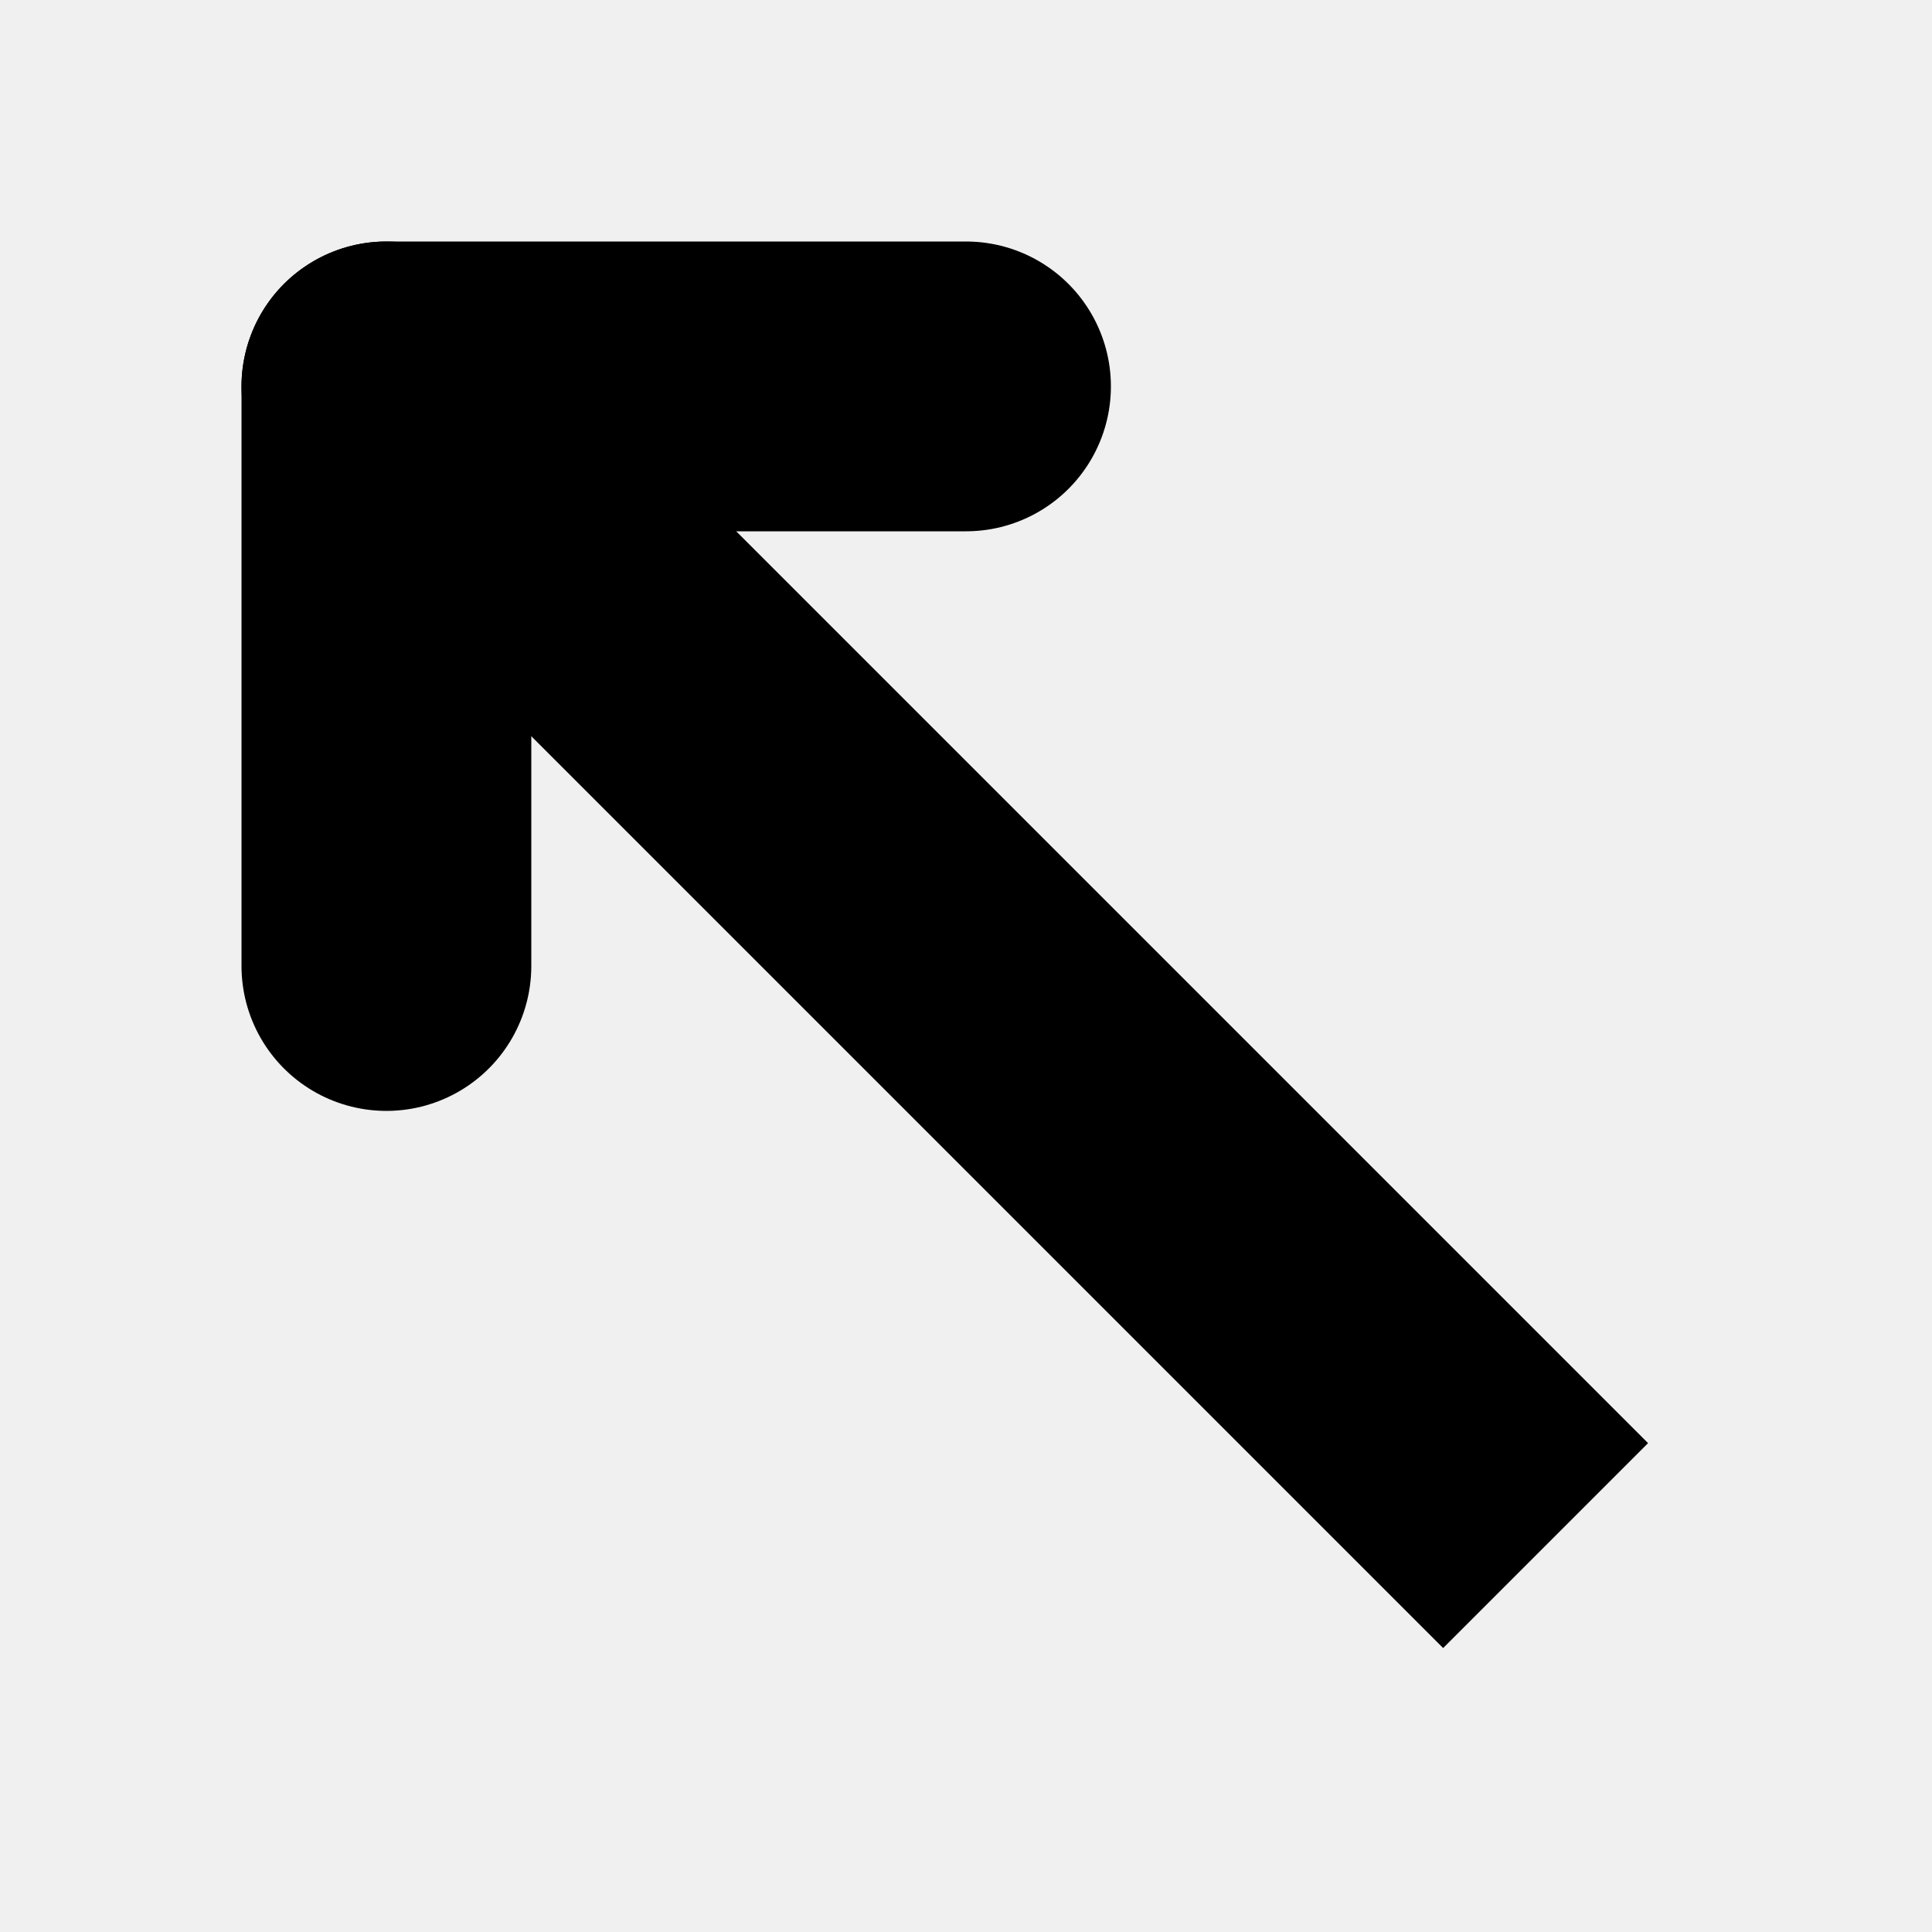
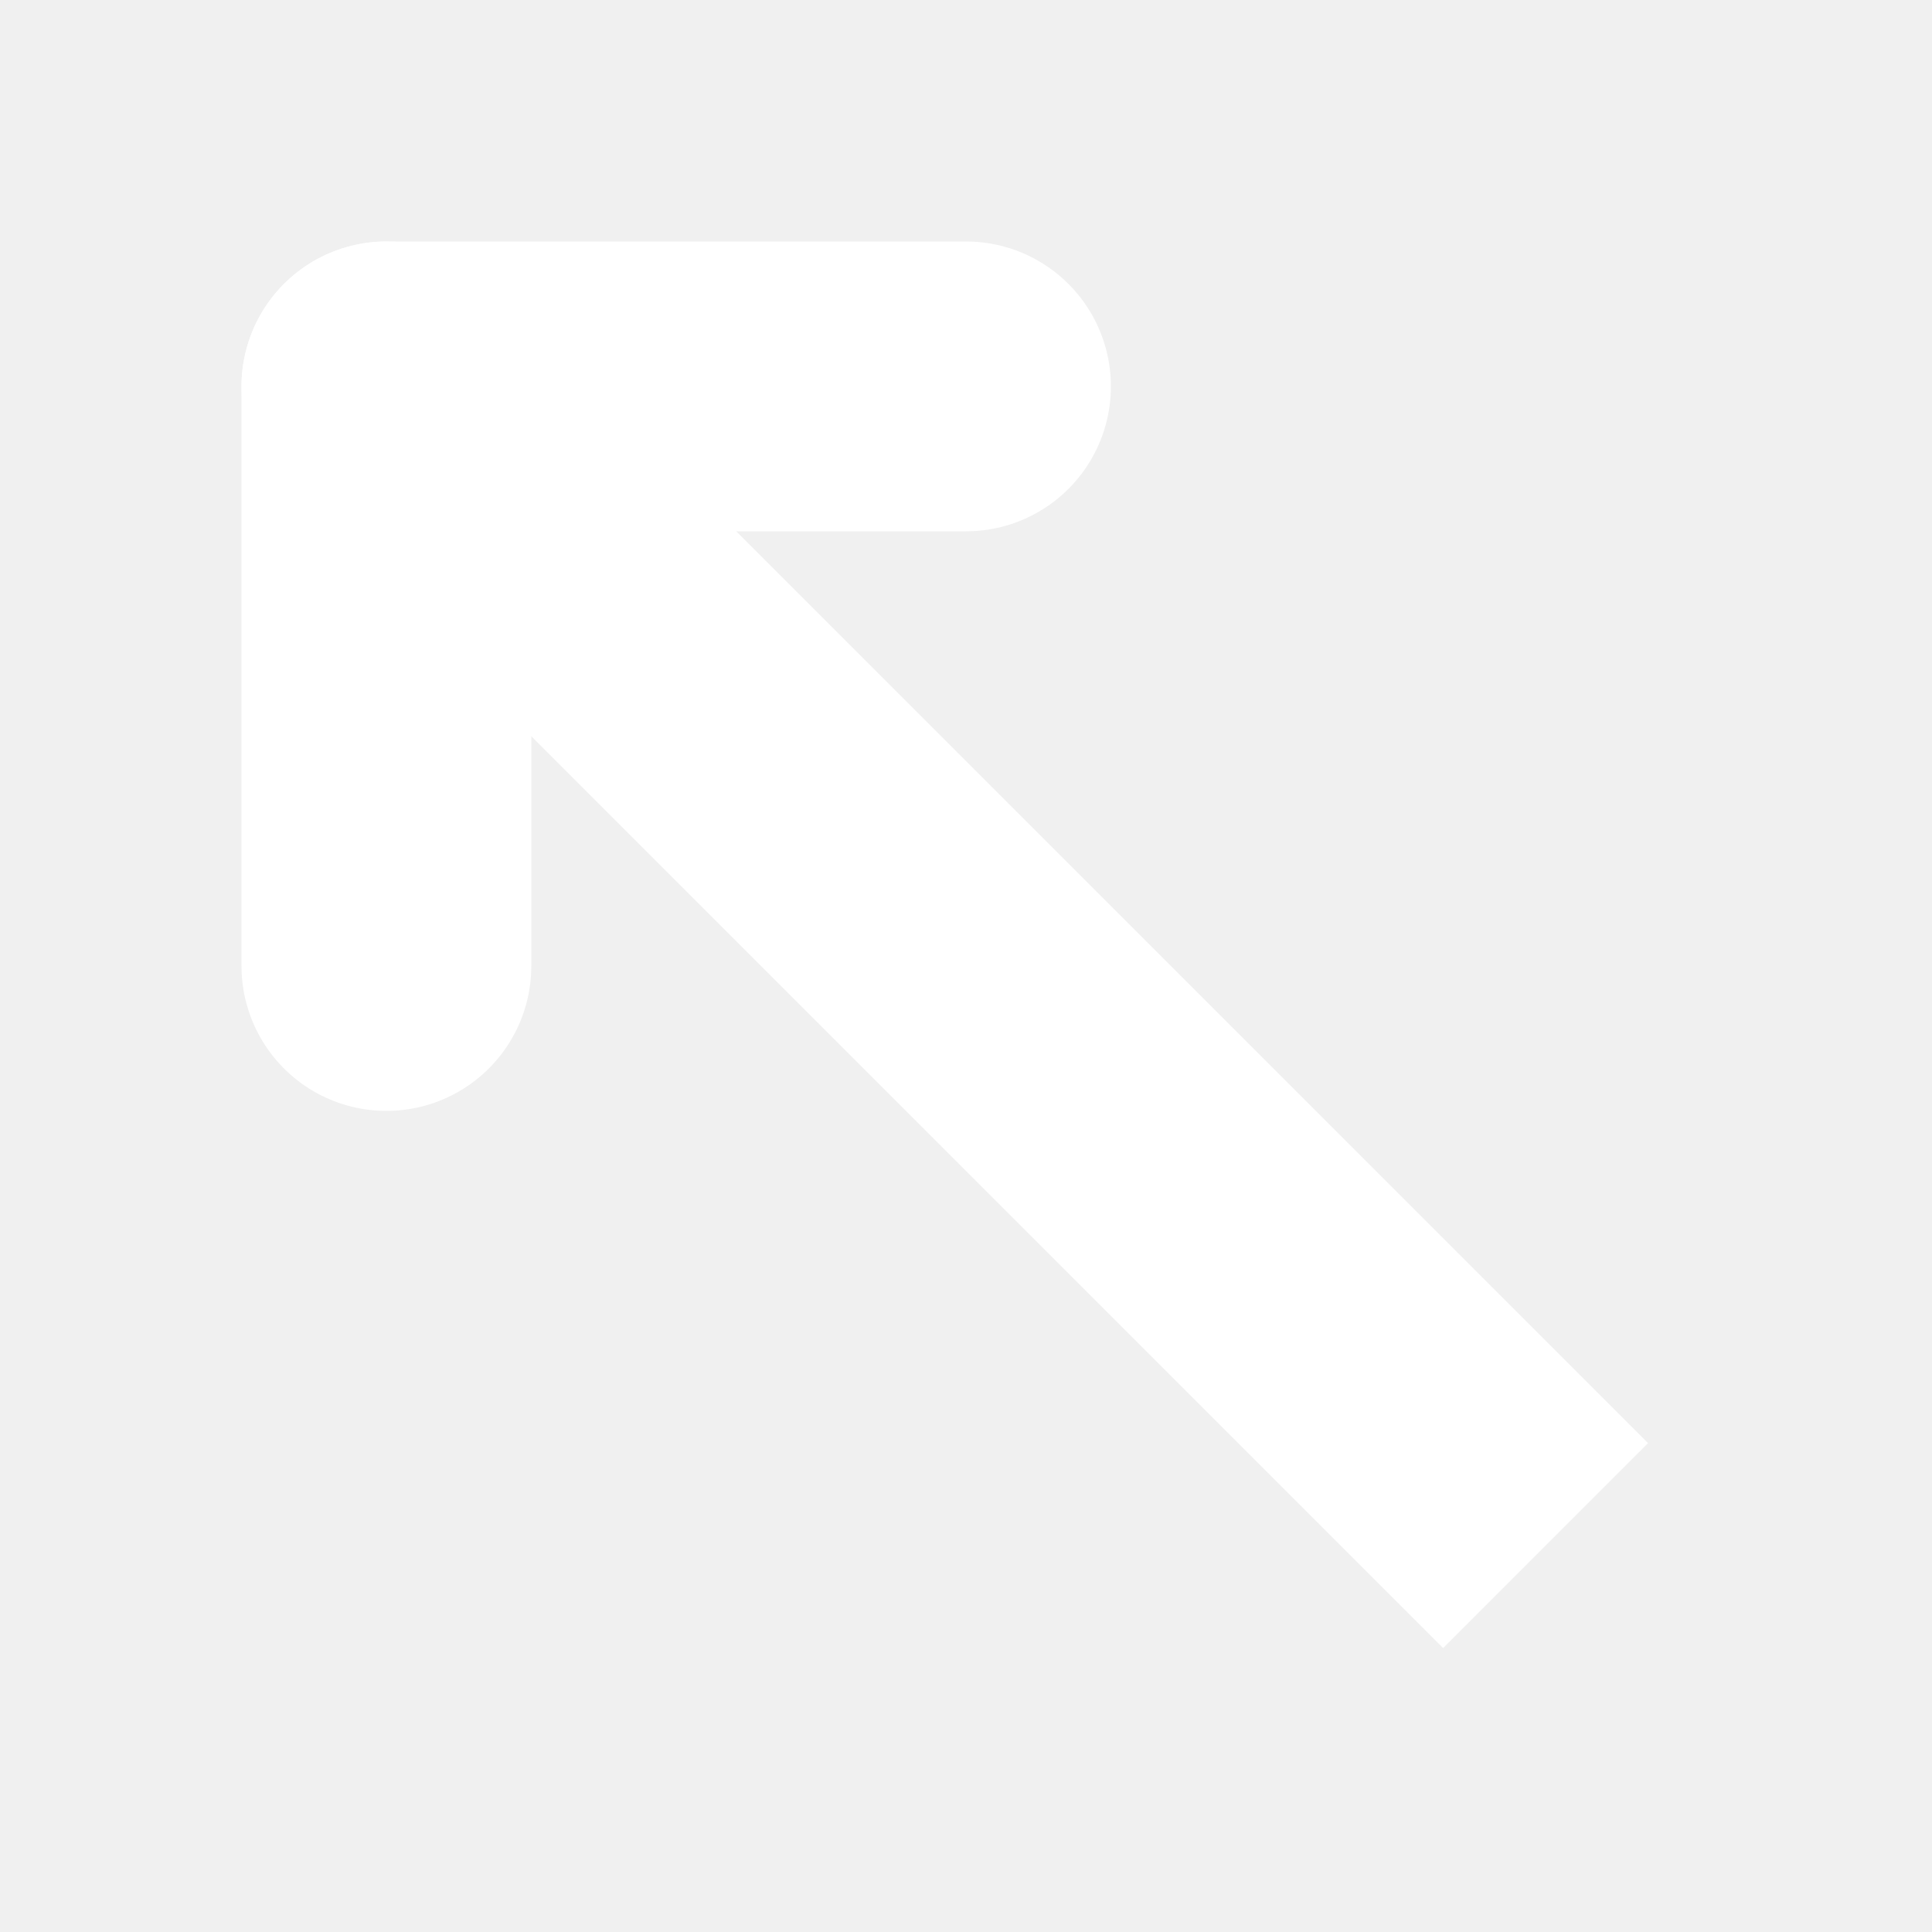
<svg xmlns="http://www.w3.org/2000/svg" width="100" height="100" viewBox="0 0 100 100">
-   <line x1="80" y1="80" x2="20" y2="20" stroke="black" stroke-width="15" />
-   <line x1="20" y1="20" x2="50" y2="20" stroke="black" stroke-width="15" stroke-linecap="round" />
-   <line x1="20" y1="20" x2="20" y2="50" stroke="black" stroke-width="15" stroke-linecap="round" />
+   <line x1="80" y1="80" x2="20" y2="20" stroke="white" stroke-width="15" />
+   <line x1="20" y1="20" x2="50" y2="20" stroke="white" stroke-width="15" stroke-linecap="round" />
+   <line x1="20" y1="20" x2="20" y2="50" stroke="white" stroke-width="15" stroke-linecap="round" />
</svg>
